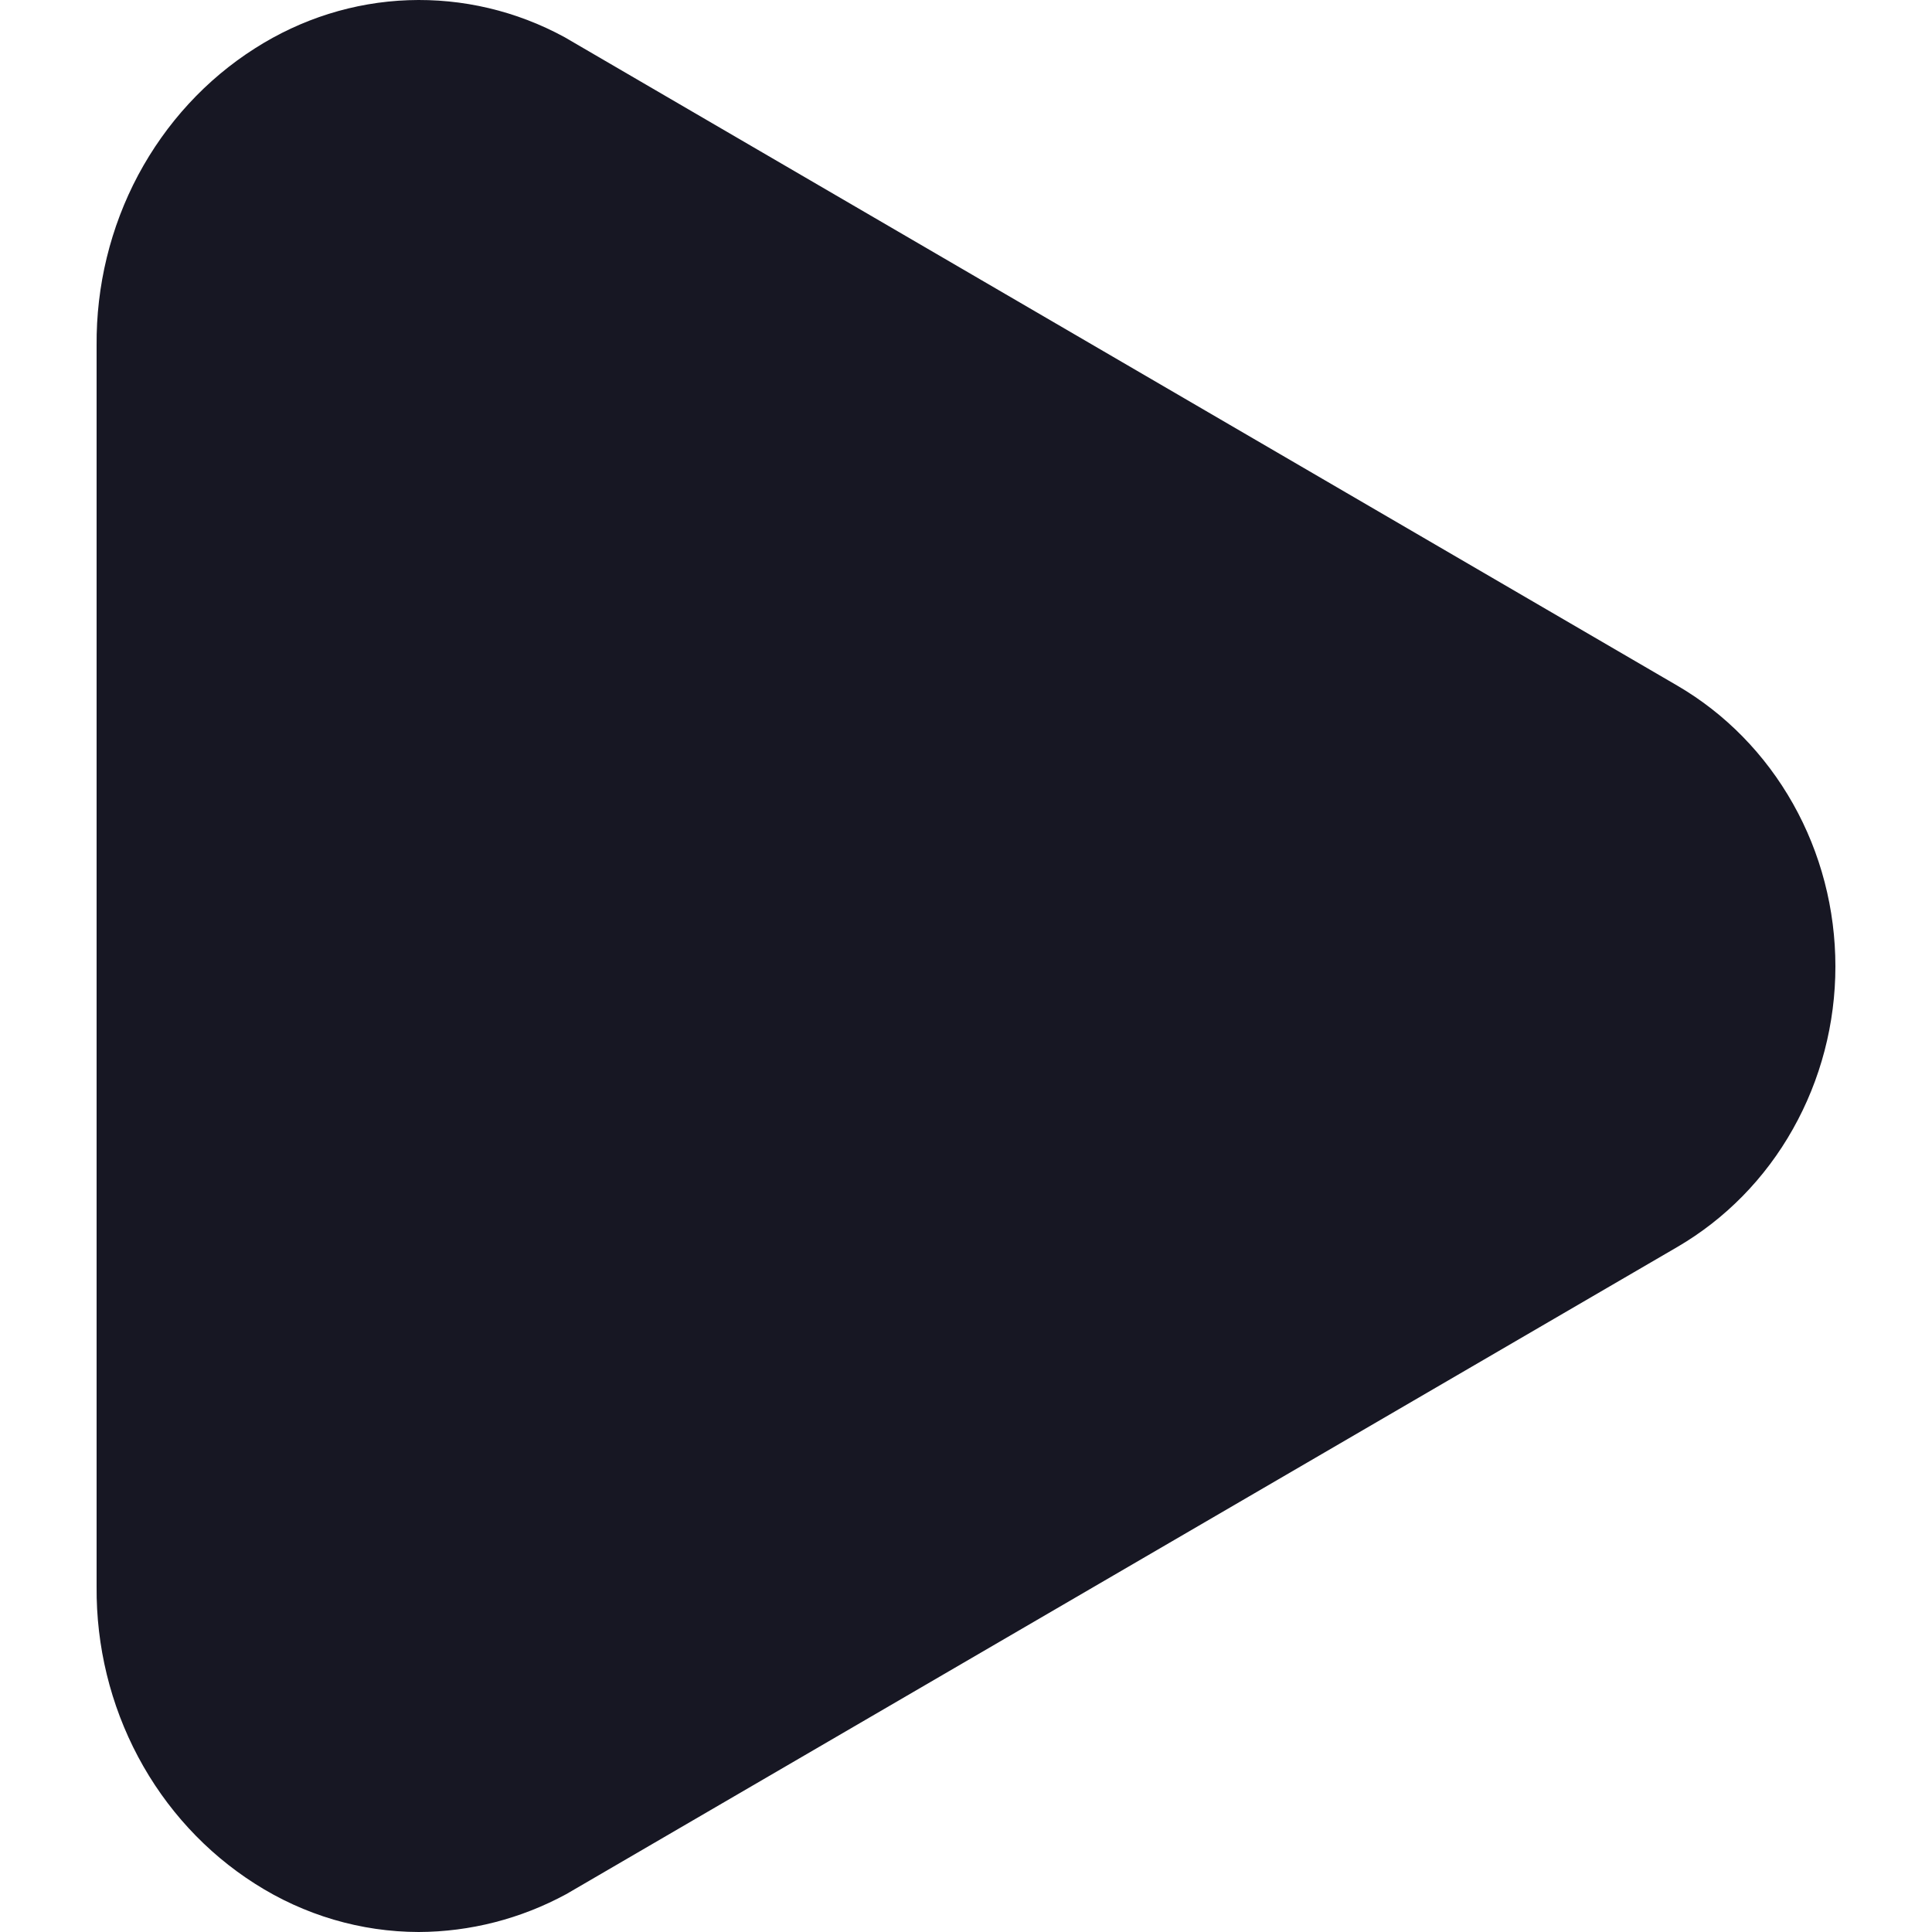
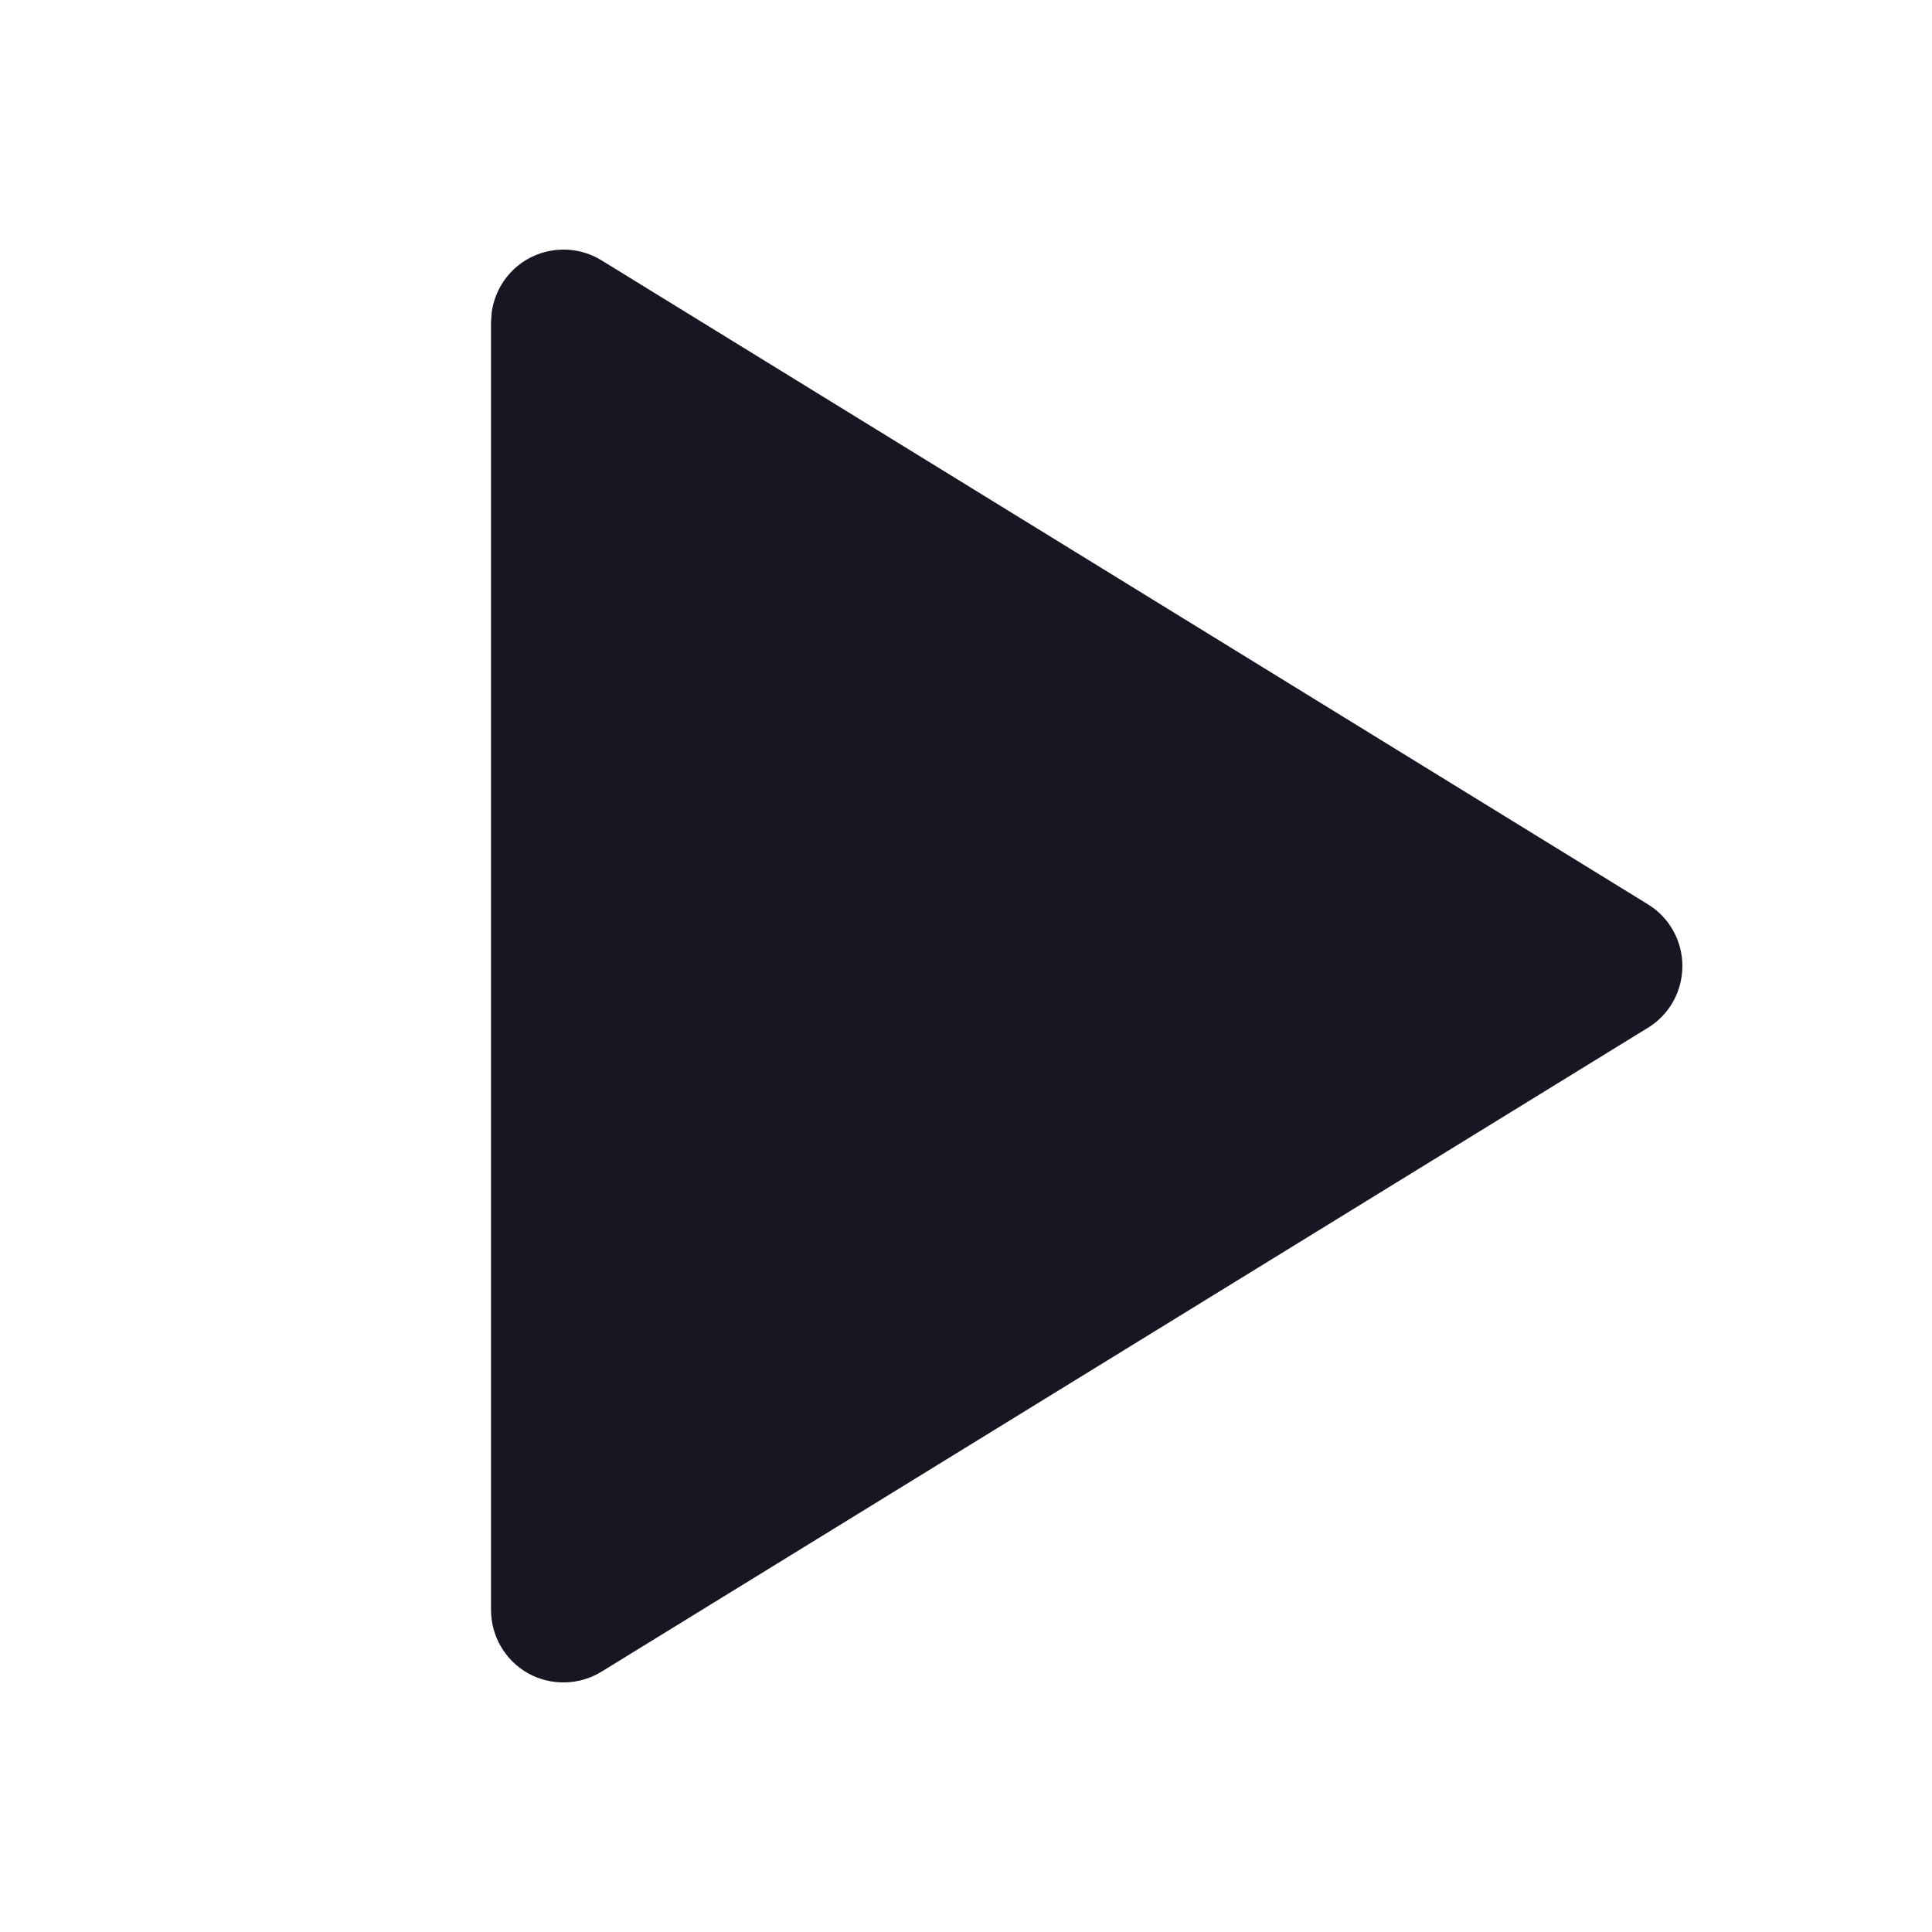
<svg xmlns="http://www.w3.org/2000/svg" width="20" height="20" viewBox="0 0 20 20" fill="none">
-   <path d="M17.364 7.098L5.843 0.384C5.345 0.113 4.788 -0.018 4.227 0.002C3.665 0.022 3.119 0.194 2.64 0.5C2.134 0.821 1.718 1.274 1.43 1.813C1.143 2.352 0.995 2.96 1 3.576V16.425C0.995 17.041 1.143 17.648 1.43 18.187C1.717 18.726 2.133 19.178 2.639 19.5C3.149 19.826 3.736 19.999 4.335 20C4.866 19.998 5.39 19.864 5.862 19.608L17.363 12.909C17.859 12.62 18.273 12.199 18.56 11.688C18.848 11.177 19 10.596 19 10.004C19 9.412 18.849 8.831 18.561 8.32C18.273 7.809 17.86 7.387 17.364 7.098H17.364Z" fill="#171723" />
+   <path d="M5.467 2.679C5.704 2.547 5.996 2.552 6.227 2.695L17.06 9.362C17.282 9.498 17.416 9.74 17.416 10C17.416 10.261 17.282 10.503 17.06 10.639L6.227 17.305C5.996 17.447 5.704 17.454 5.467 17.322C5.23 17.189 5.083 16.938 5.083 16.666V3.333L5.09 3.233C5.122 3.001 5.26 2.795 5.467 2.679Z" fill="#171723" />
</svg>
